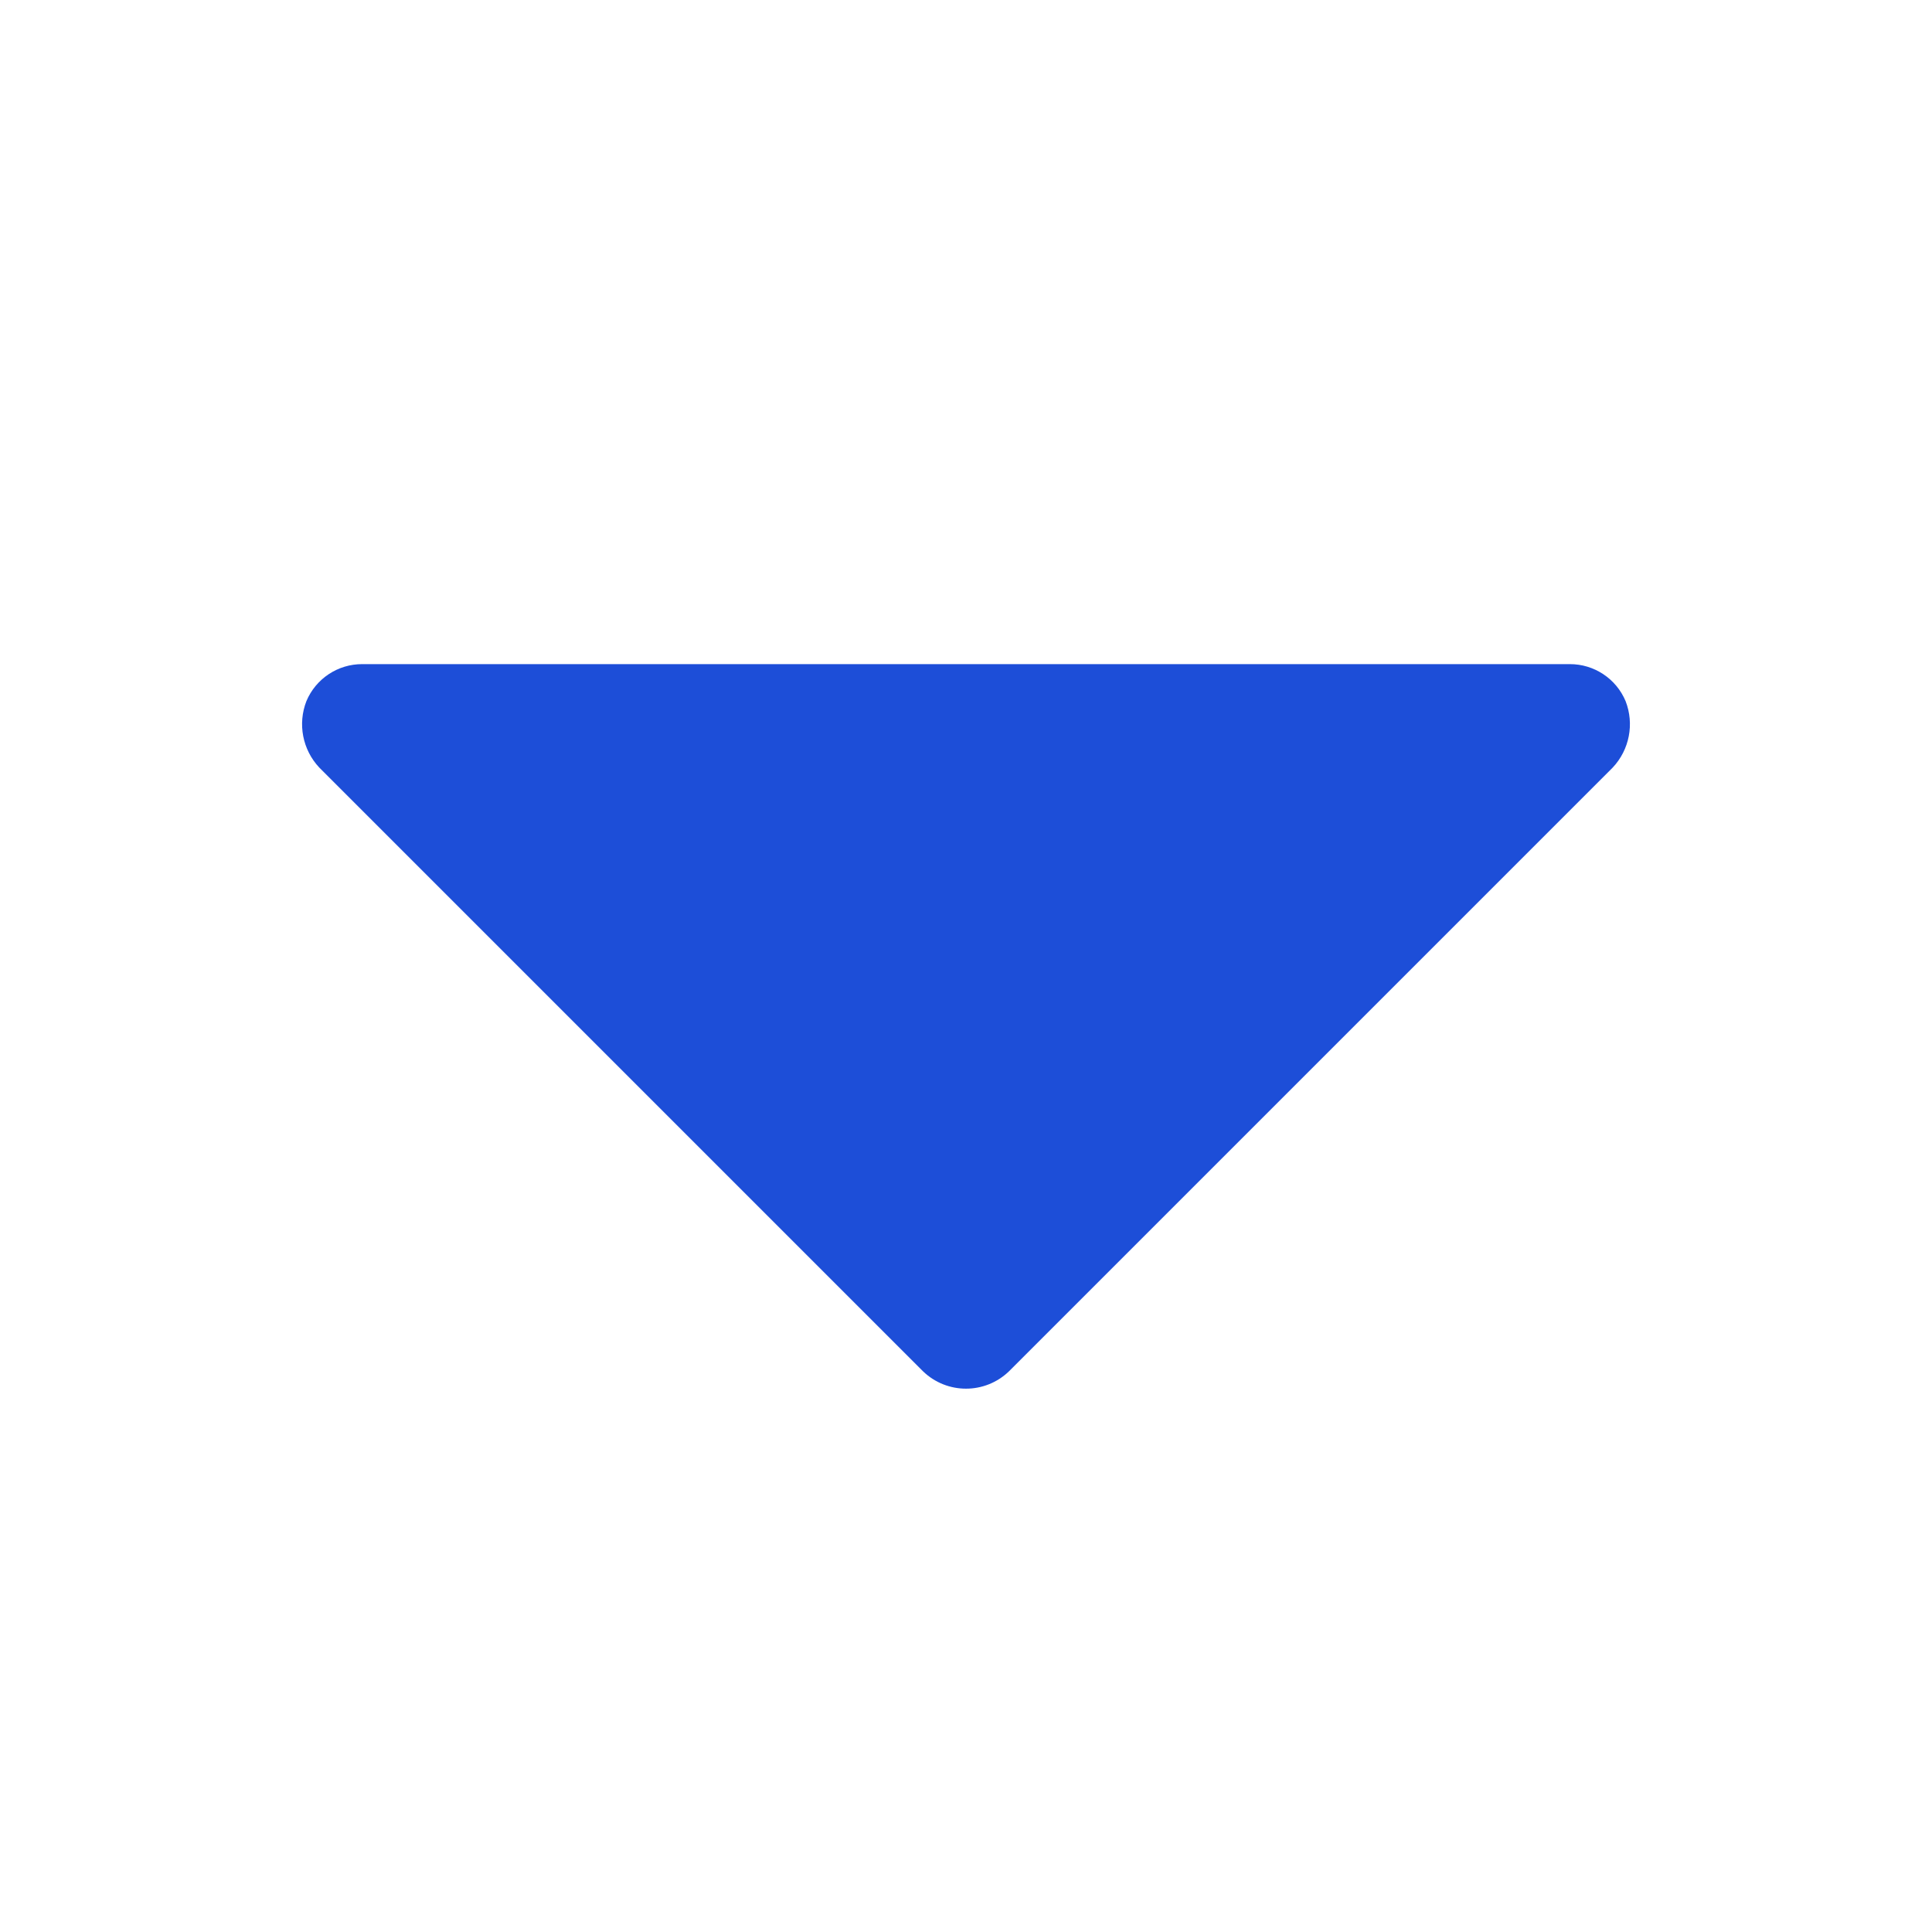
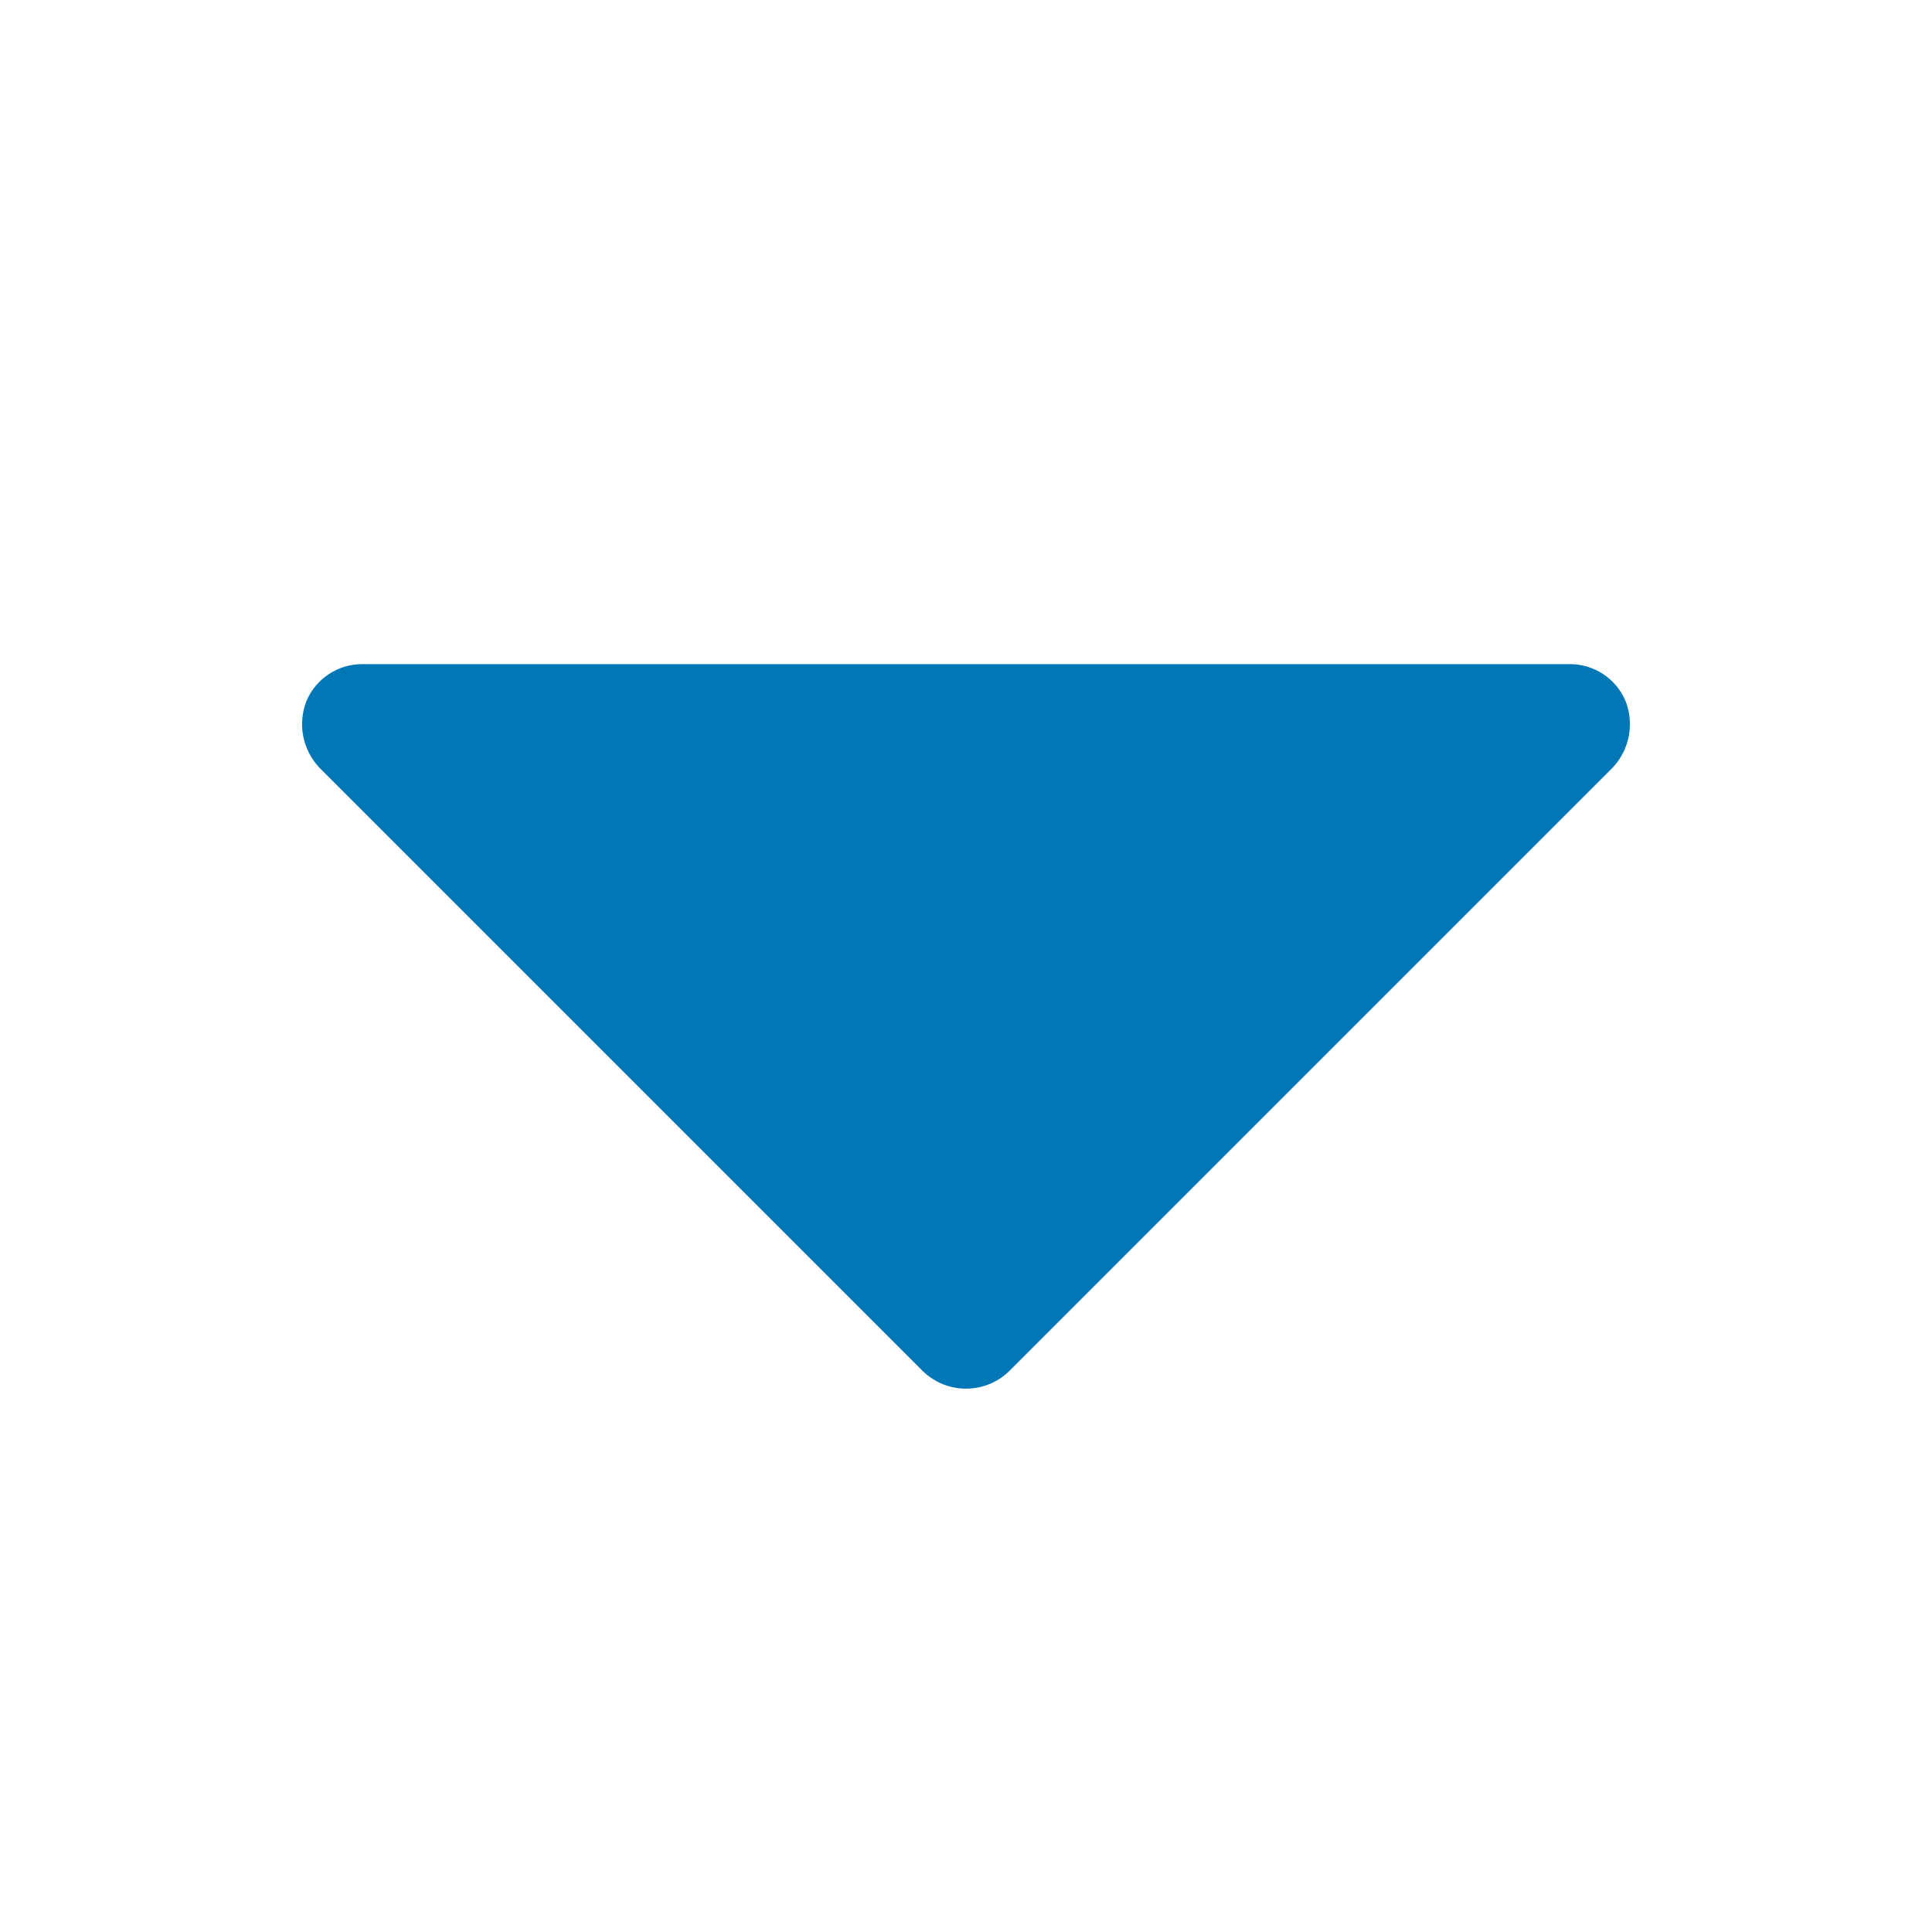
<svg xmlns="http://www.w3.org/2000/svg" width="512" height="512" viewBox="0 0 32 32" style="enable-background:new 0 0 512 512" xml:space="preserve">
-   <path fill="#1d4ed8" d="M26.925 11.613A1 1 0 0 0 26 11H6a1 1 0 0 0-.925.613 1.05 1.05 0 0 0 .213 1.1l10 10a1.025 1.025 0 0 0 1.424 0l10-10a1.05 1.05 0 0 0 .213-1.1z" data-original="#000000" />
+   <path fill="#0277b6" d="M26.925 11.613A1 1 0 0 0 26 11H6a1 1 0 0 0-.925.613 1.05 1.05 0 0 0 .213 1.1l10 10a1.025 1.025 0 0 0 1.424 0l10-10a1.05 1.05 0 0 0 .213-1.1z" data-original="#000000" />
</svg>
